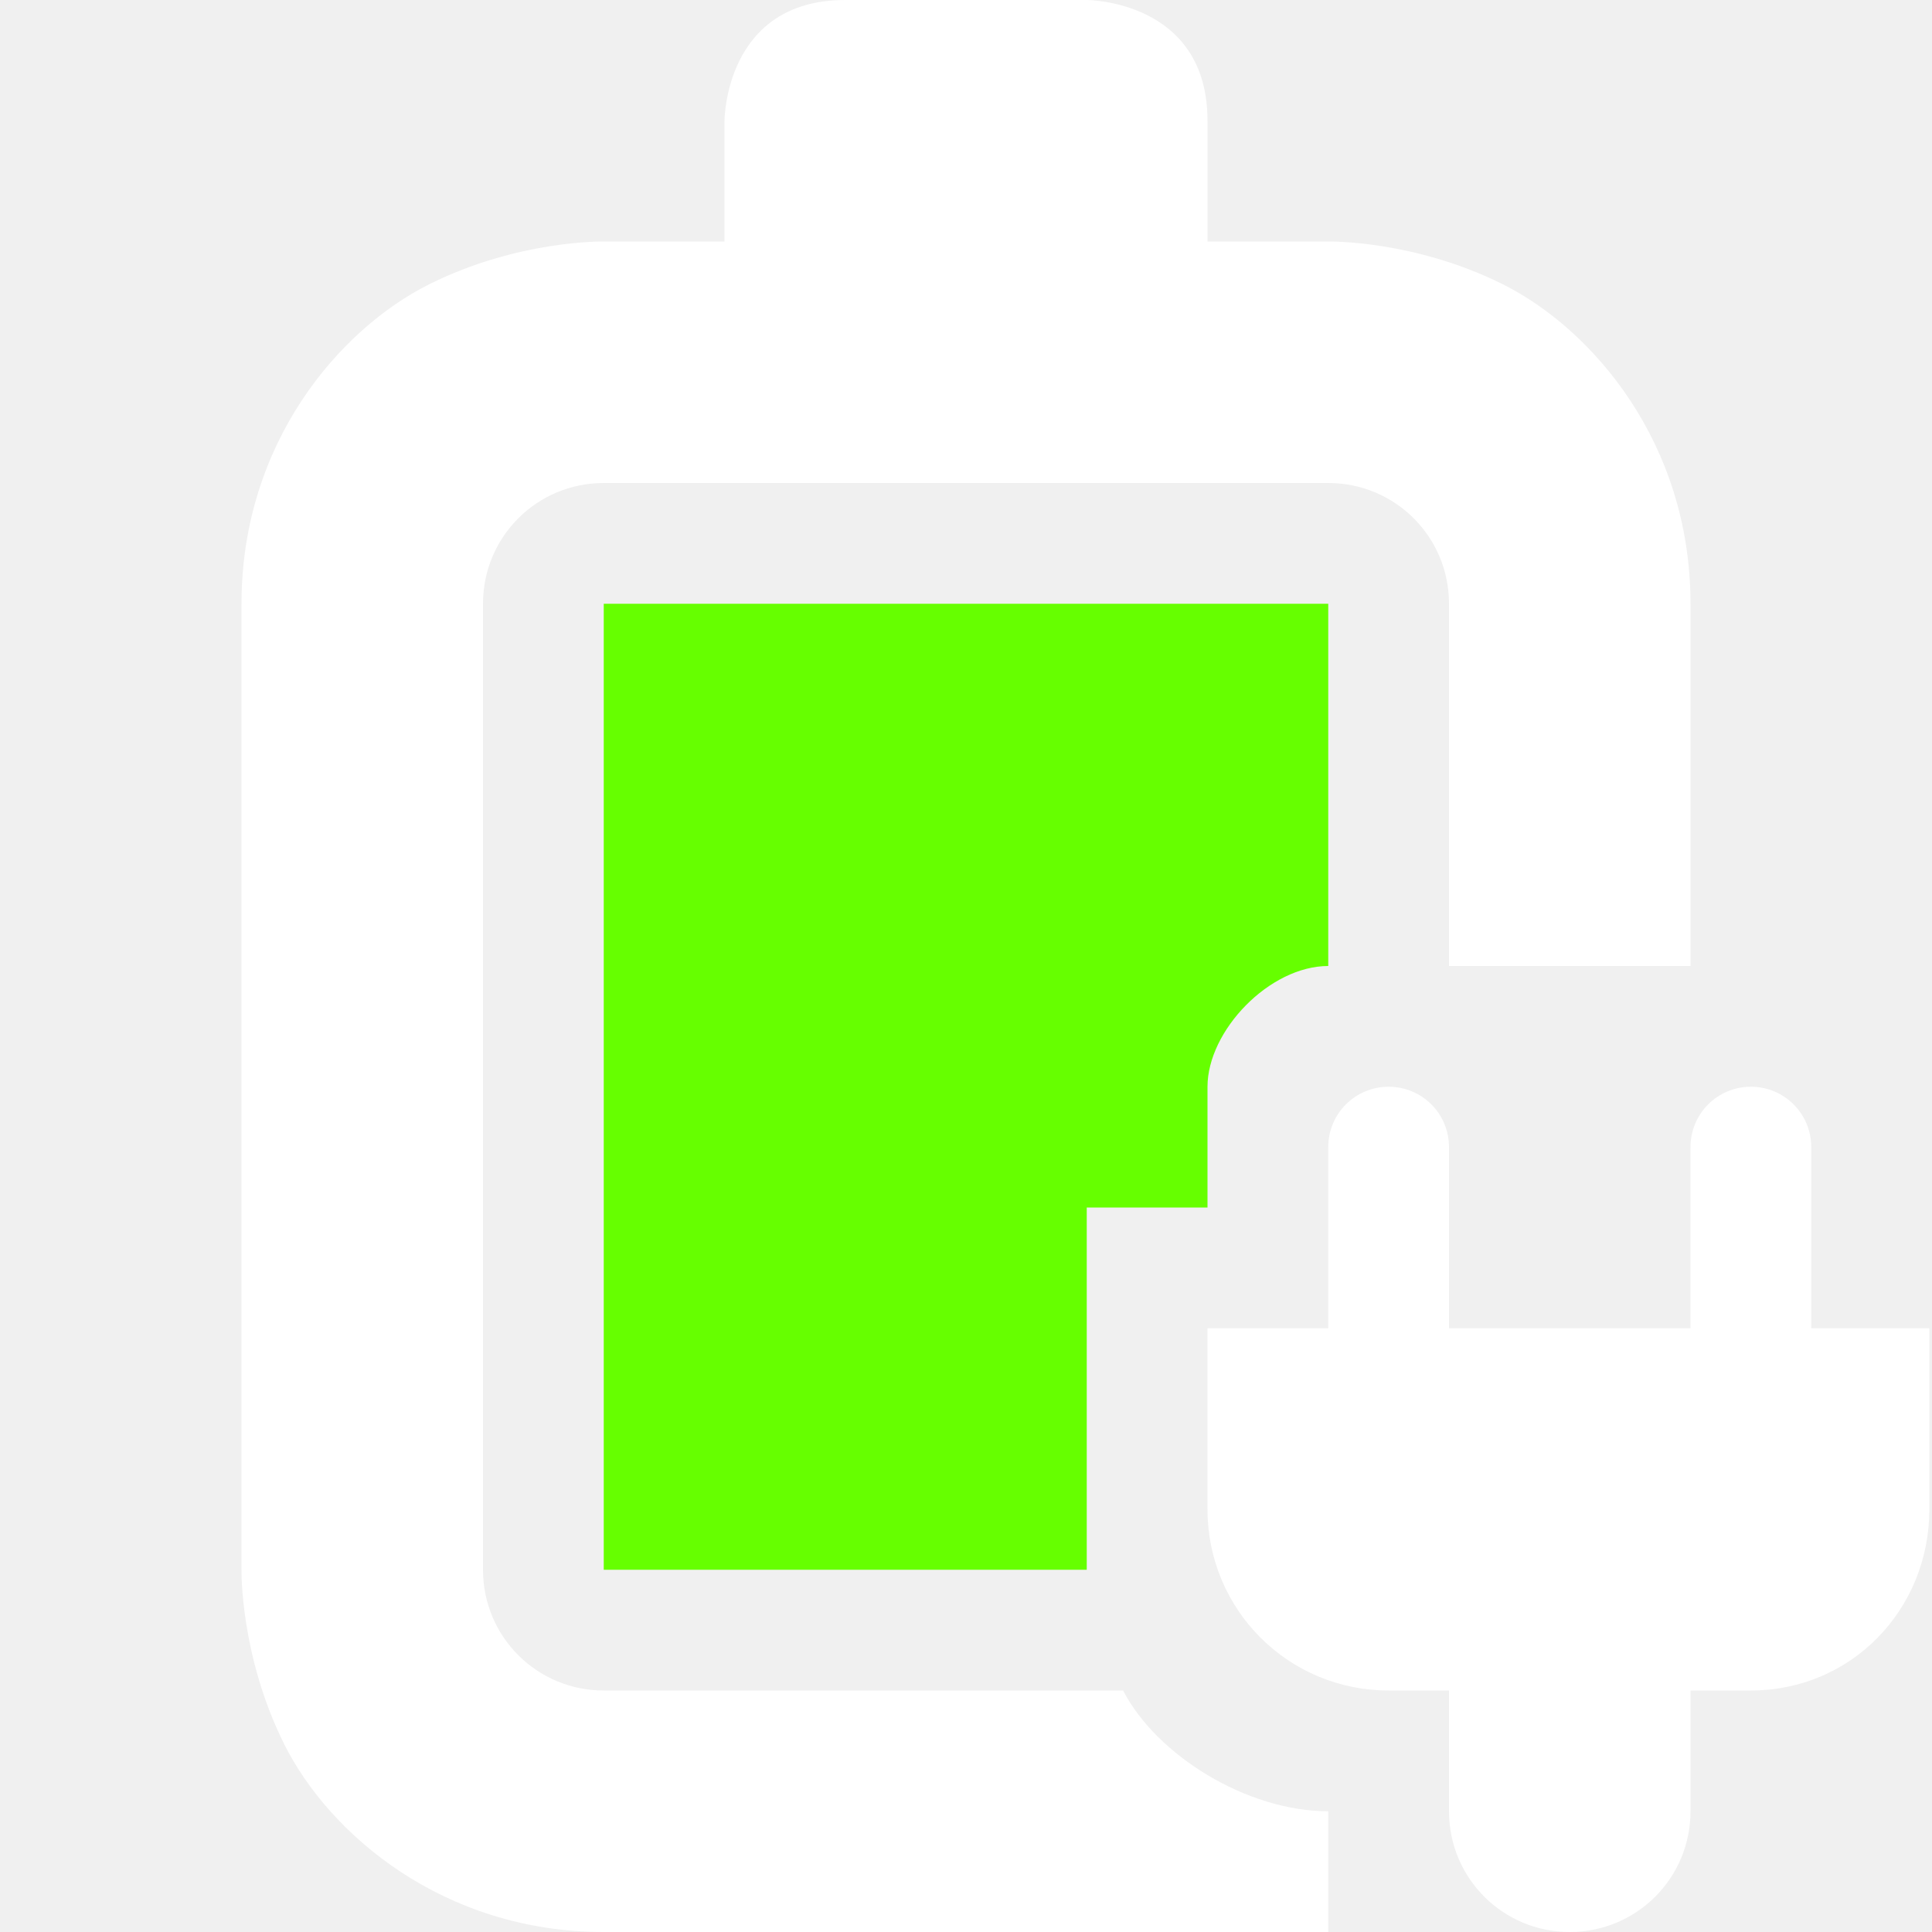
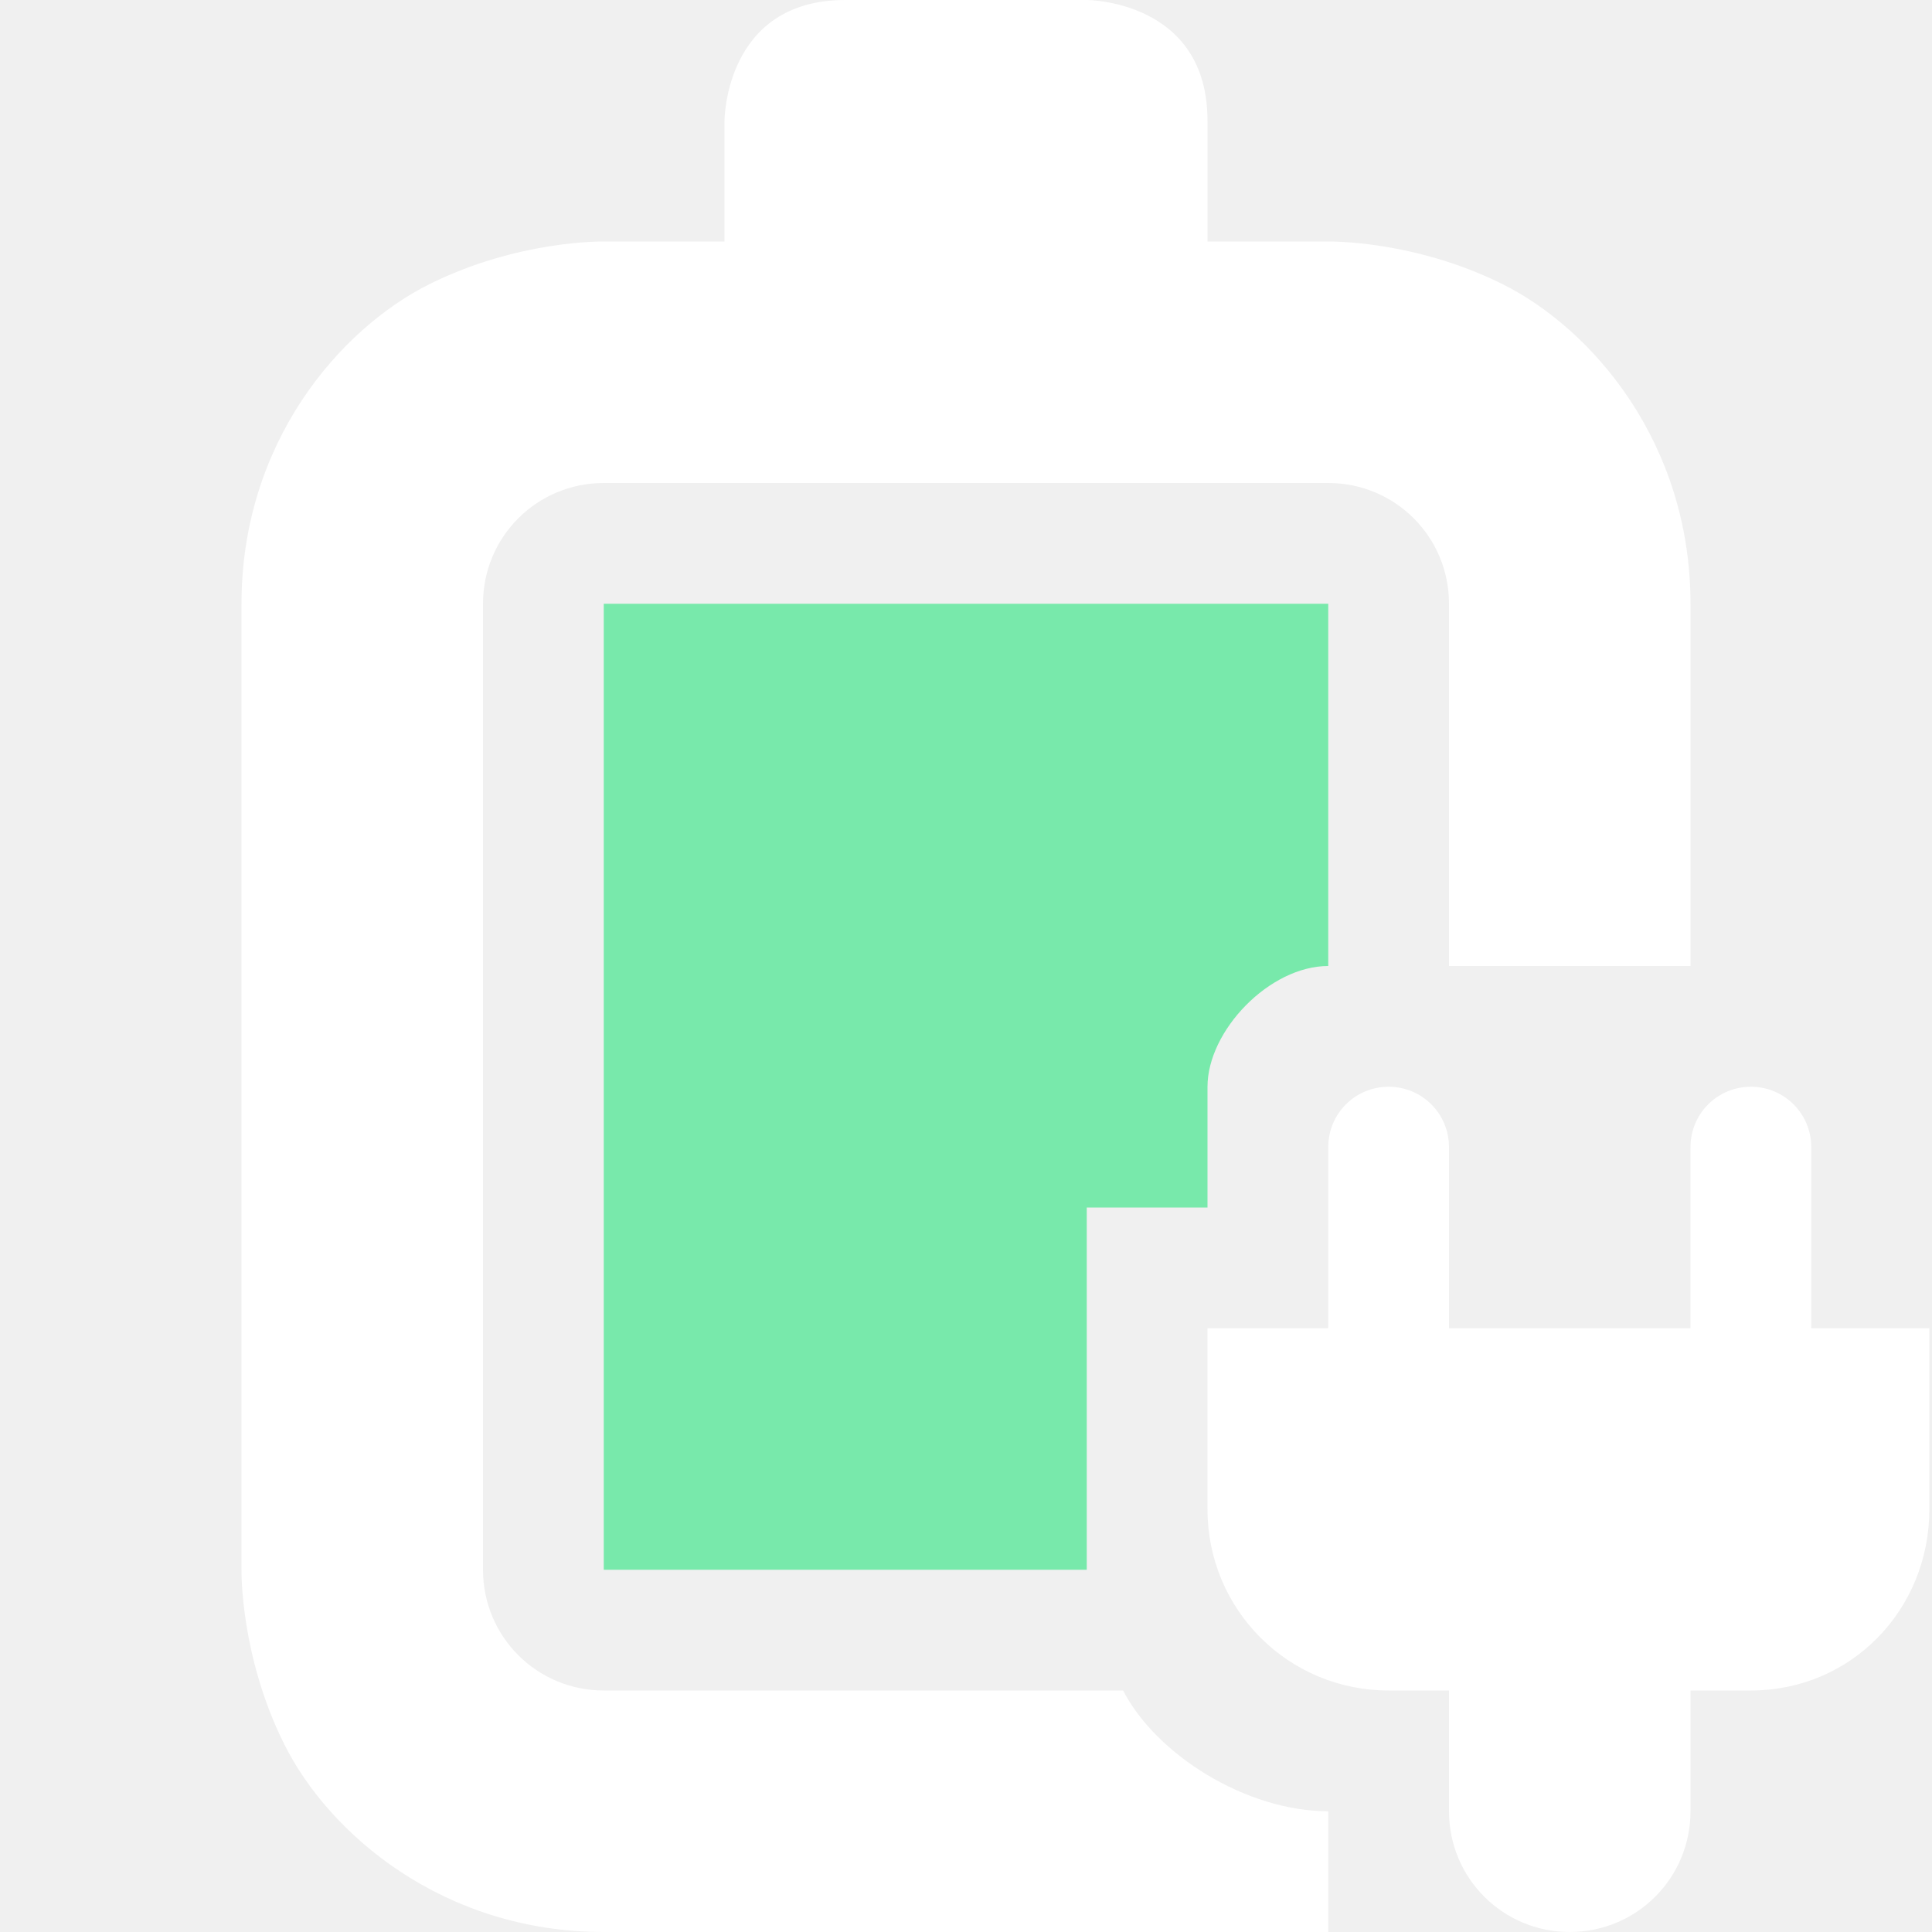
<svg xmlns="http://www.w3.org/2000/svg" version="1.1" width="16" height="16" id="svg7384" viewBox="0 0 16 16">
  <defs id="defs7386" />
  <g id="layer4" style="display:inline" transform="translate(-620,-180)">
    <g id="battery-level-100-plugged-in" transform="translate(-62)" style="display:inline">
-       <path id="path72" style="fill:#66ff00;fill-opacity:1" d="m 687,185 v 8 l 4,2e-5 V 190 h 1 v -1 c 0,-0.464 0.513,-1 1,-1 V 185 Z" class="success" />
+       <path id="path72" style="fill:#78e9ab;fill-opacity:1" d="m 687,185 v 8 l 4,2e-5 V 190 h 1 v -1 c 0,-0.464 0.513,-1 1,-1 V 185 Z" class="success" />
      <path id="path74" style="fill:#ffffff;fill-opacity:1" d="m 689,180 c -1,0 -1,1 -1,1 v 1 h -1 c 0,0 -0.709,-0.014 -1.447,0.355 C 684.814,182.725 684,183.666 684,185 v 8 c 0,0 -0.014,0.709 0.355,1.447 C 684.725,195.186 685.667,196 687,196 h 6 v -1 c -0.678,0 -1.423,-0.466 -1.699,-1 H 687 c -0.554,0 -1,-0.446 -1,-1 v -8 c 0,-0.554 0.446,-1 1,-1 h 4 2 c 0.554,0 1,0.446 1,1 v 3 h 2 v -3 c 0,-1.334 -0.814,-2.275 -1.553,-2.645 C 693.709,181.986 693,182 693,182 h -1 v -1 c 0,-1 -1,-1 -1,-1 z m 4.5,9 c -0.277,0 -0.5,0.223 -0.5,0.5 v 1.5 h -1 v 1.5 c 0,0.831 0.669,1.5 1.5,1.5 h 0.5 v 1 c 0,0.554 0.446,1 1,1 0.554,0 1,-0.446 1,-1 v -1 h 0.5 c 0.831,0 1.478,-0.669 1.478,-1.5 V 191 H 697 v -1.5 c 0,-0.277 -0.223,-0.5 -0.5,-0.5 -0.277,0 -0.5,0.223 -0.5,0.5 v 1.5 h -2 v -1.5 c 0,-0.277 -0.223,-0.5 -0.5,-0.5 z" />
    </g>
  </g>
</svg>
